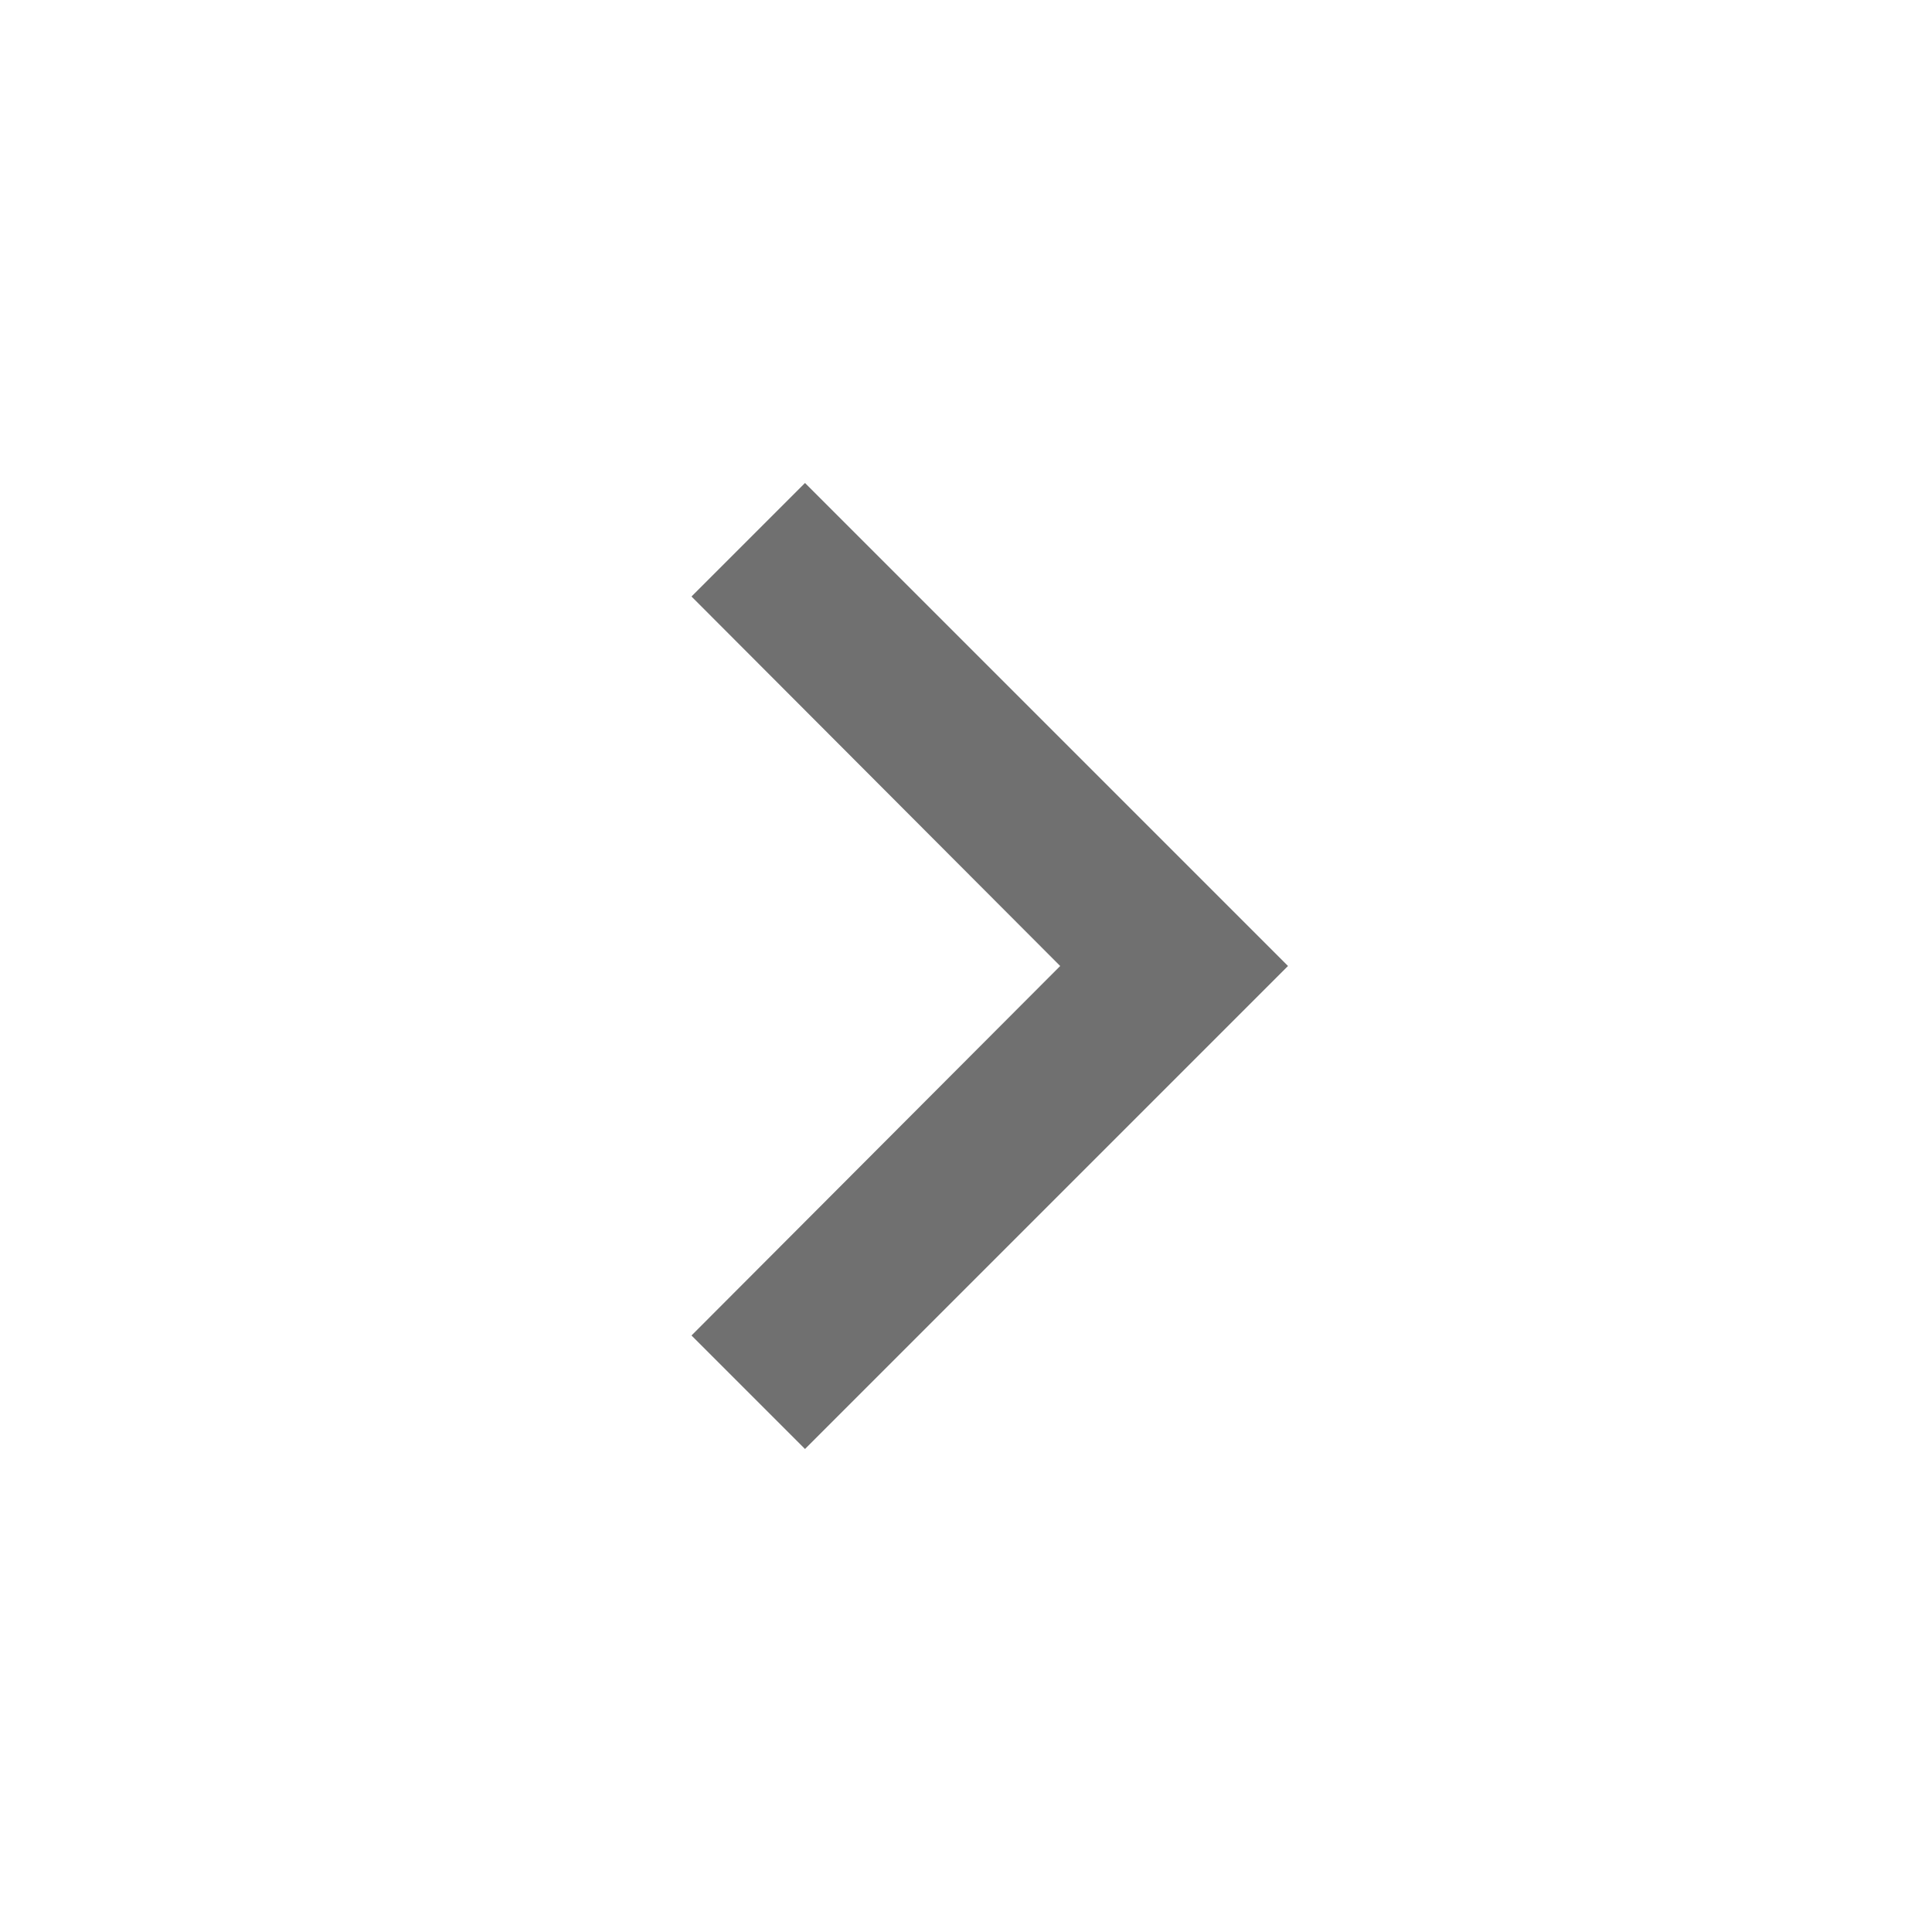
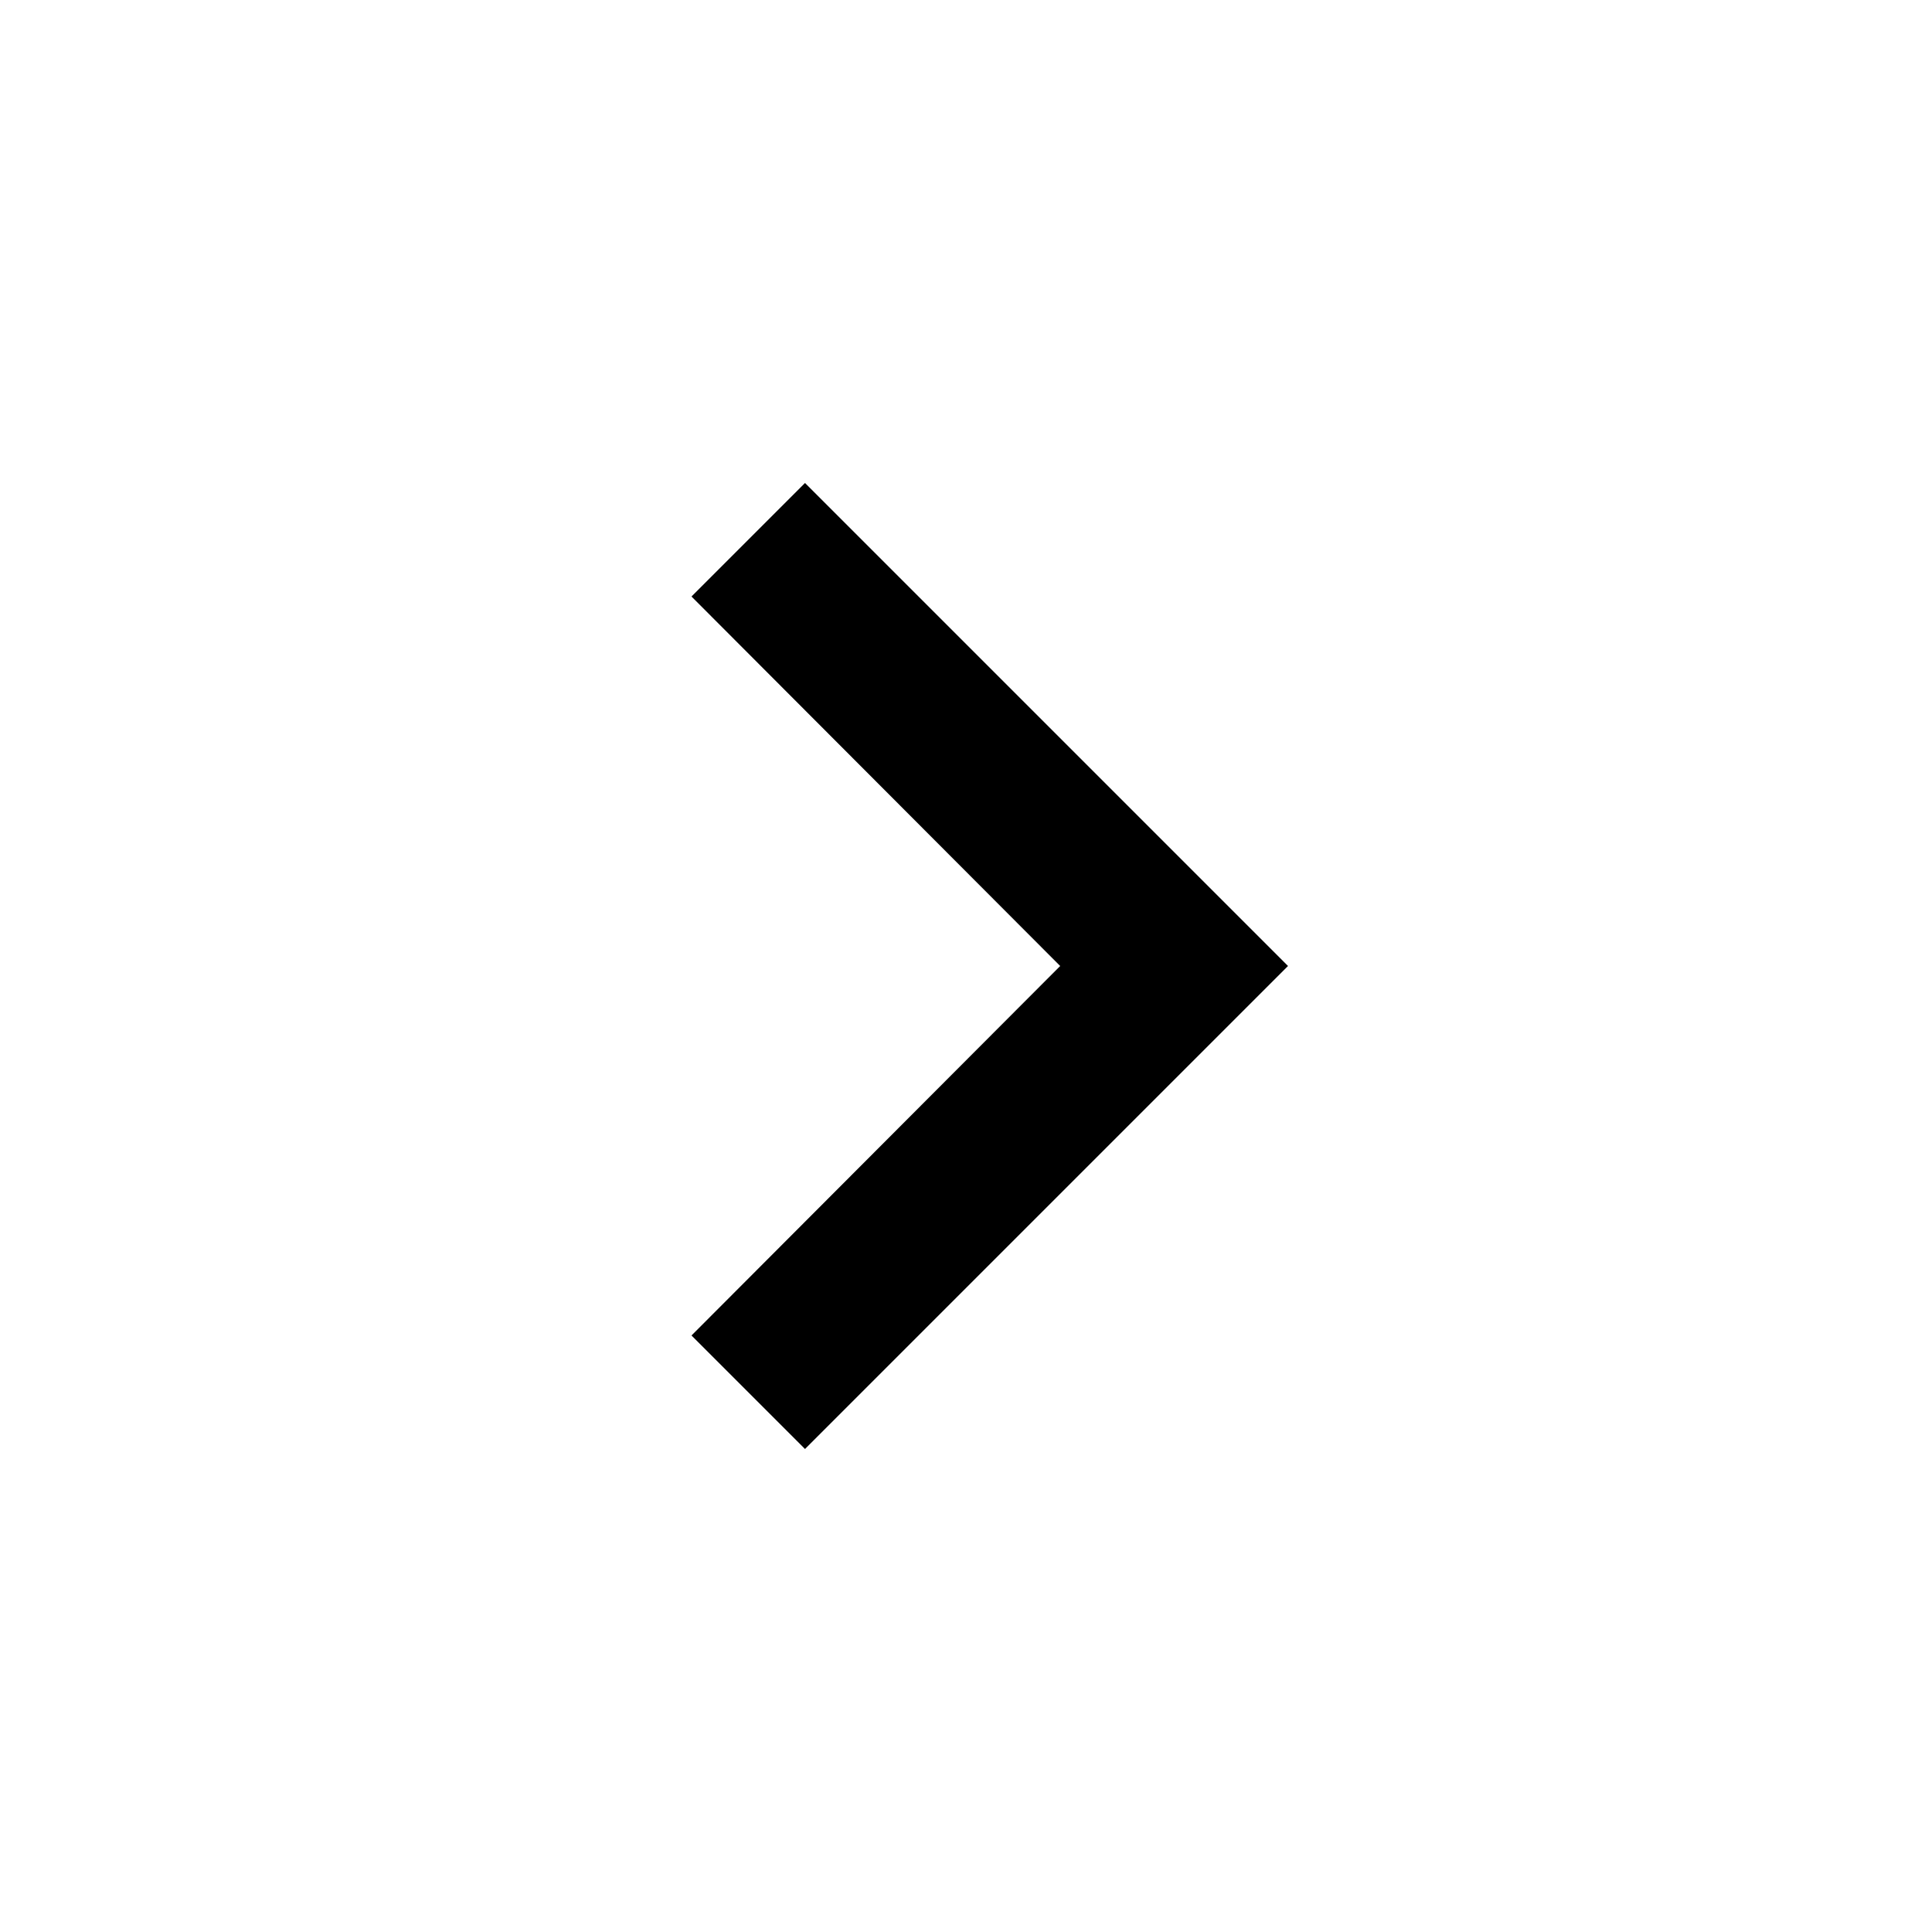
<svg xmlns="http://www.w3.org/2000/svg" id="keyboard_arrow_right_black_24dp" width="24" height="24" viewBox="0 0 24 24">
  <path id="Path_375" data-name="Path 375" d="M0,0H24V24H0Z" fill="none" />
-   <path id="Path_376" data-name="Path 376" d="M8.59,16.59,13.17,12,8.59,7.41,10,6l6,6-6,6Z" fill="#707070" />
+   <path id="Path_376" data-name="Path 376" d="M8.59,16.59,13.17,12,8.59,7.41,10,6l6,6-6,6Z" />
</svg>
